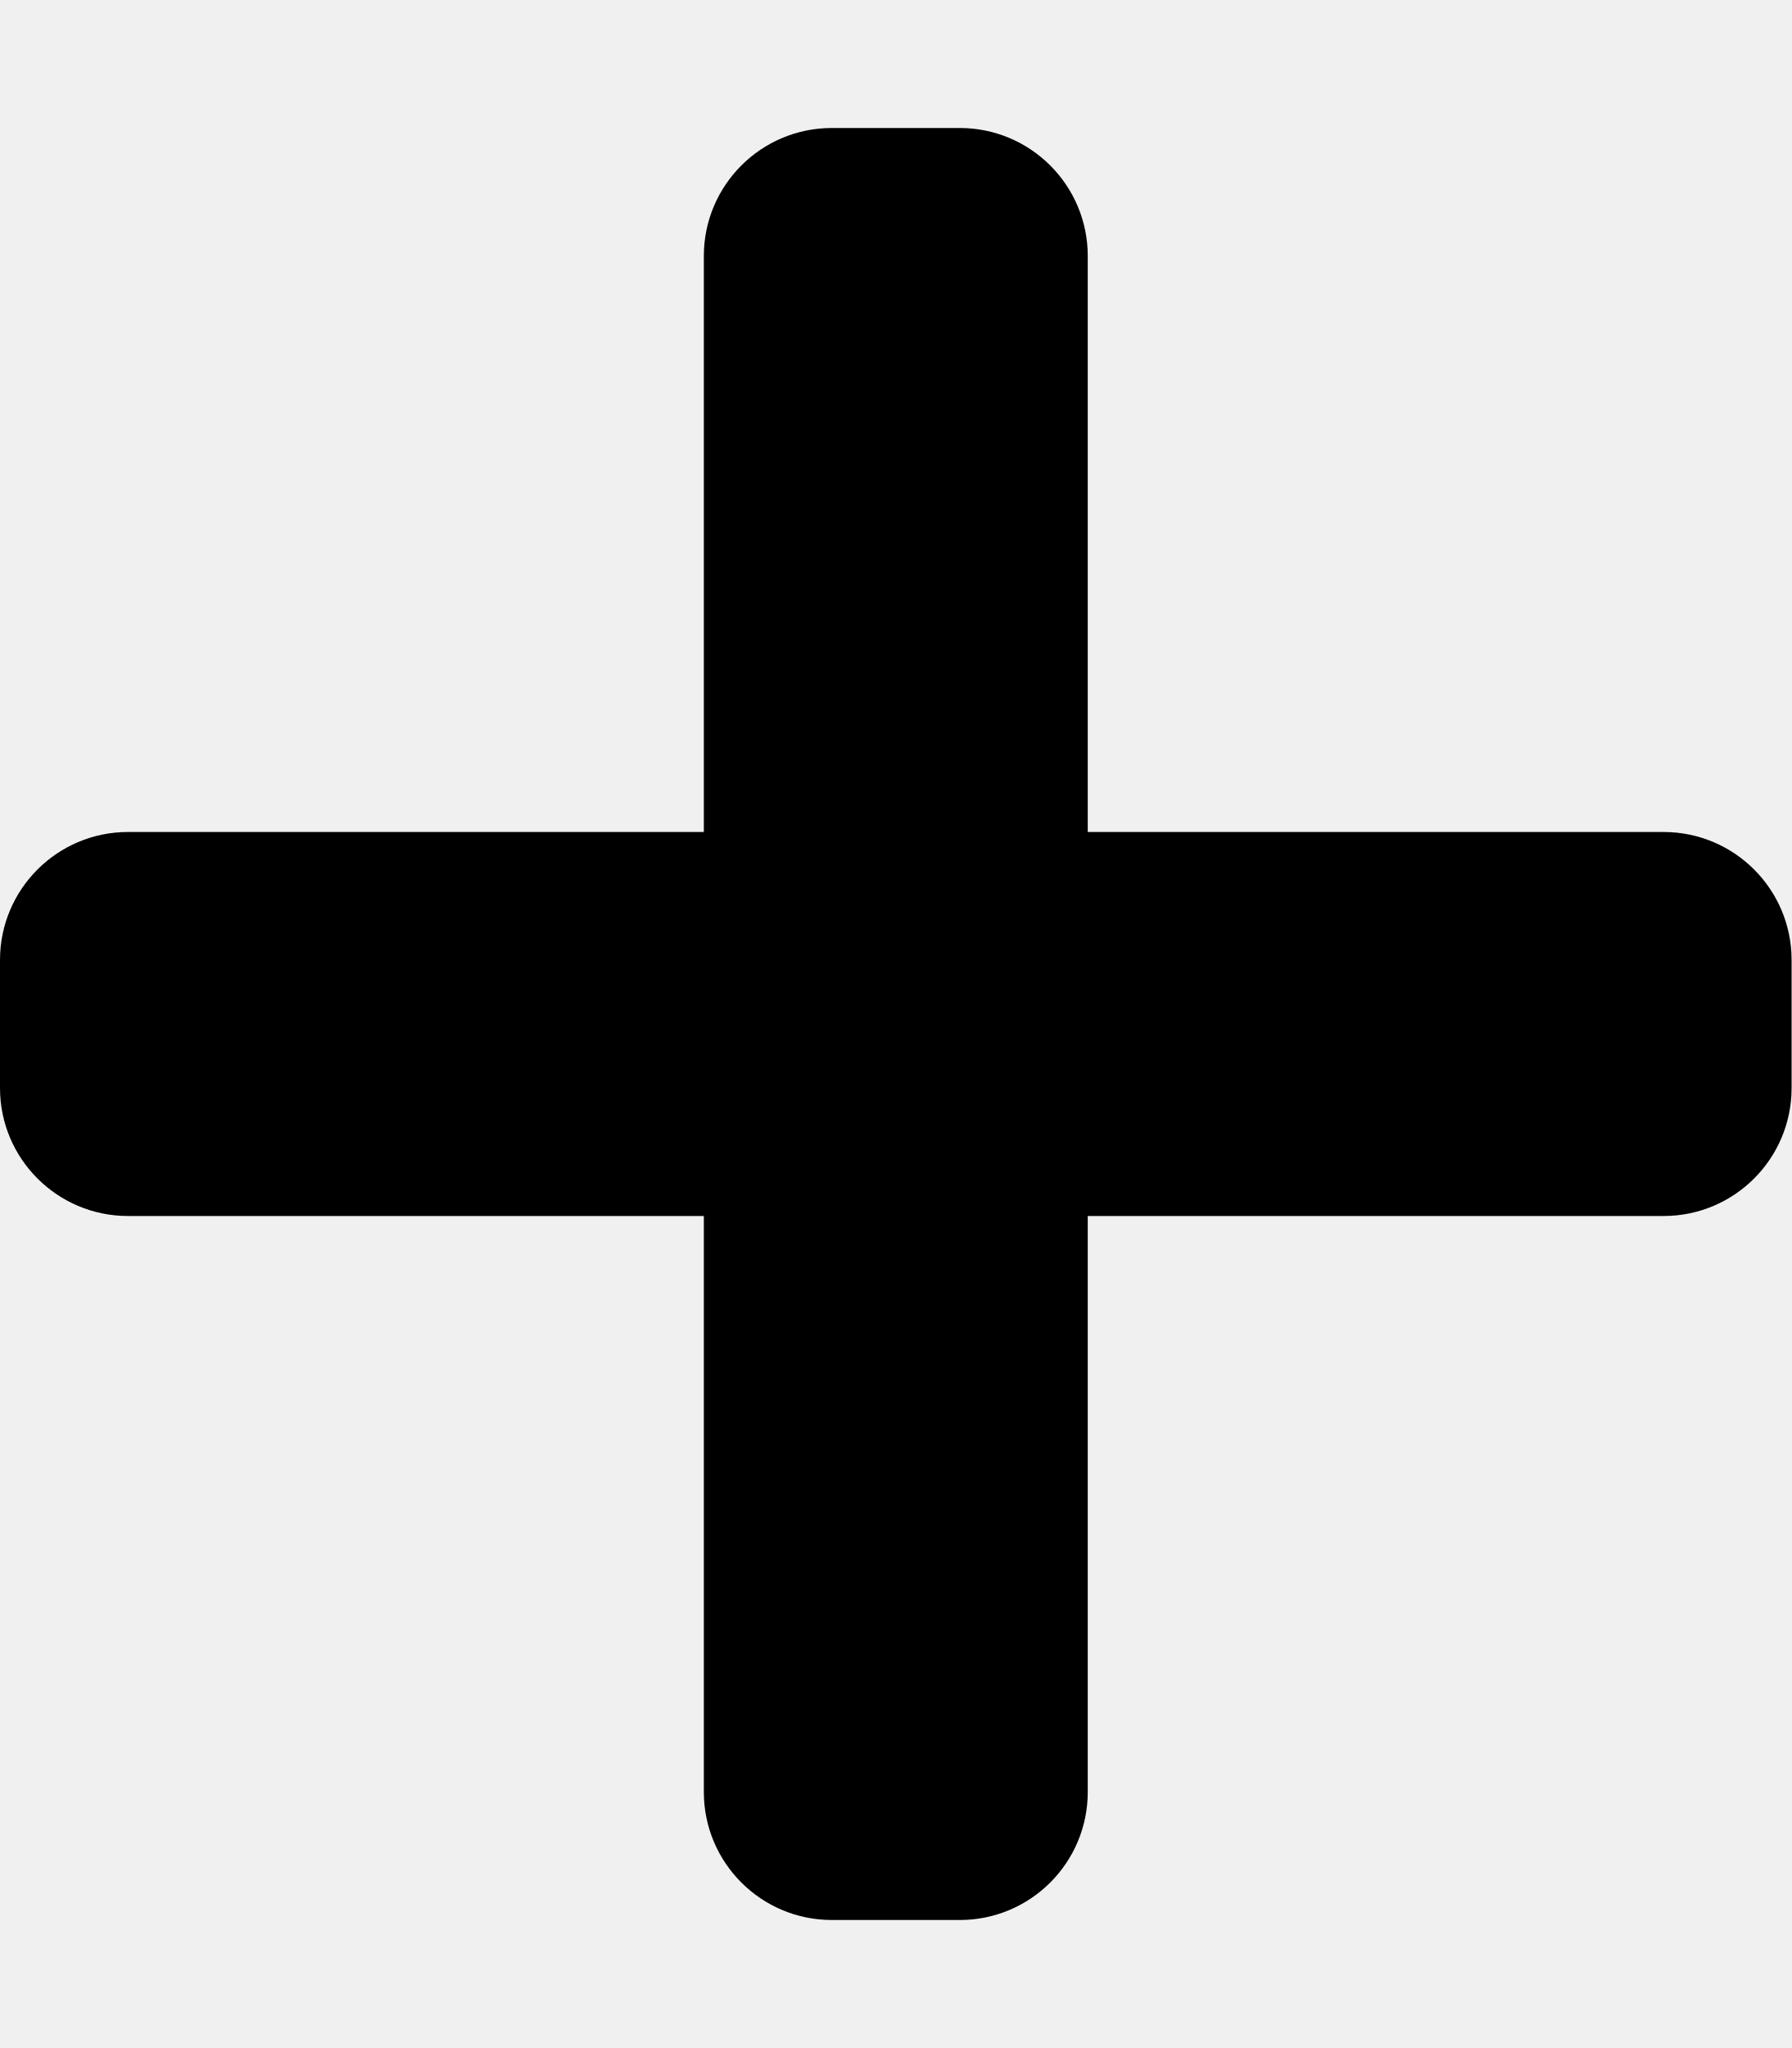
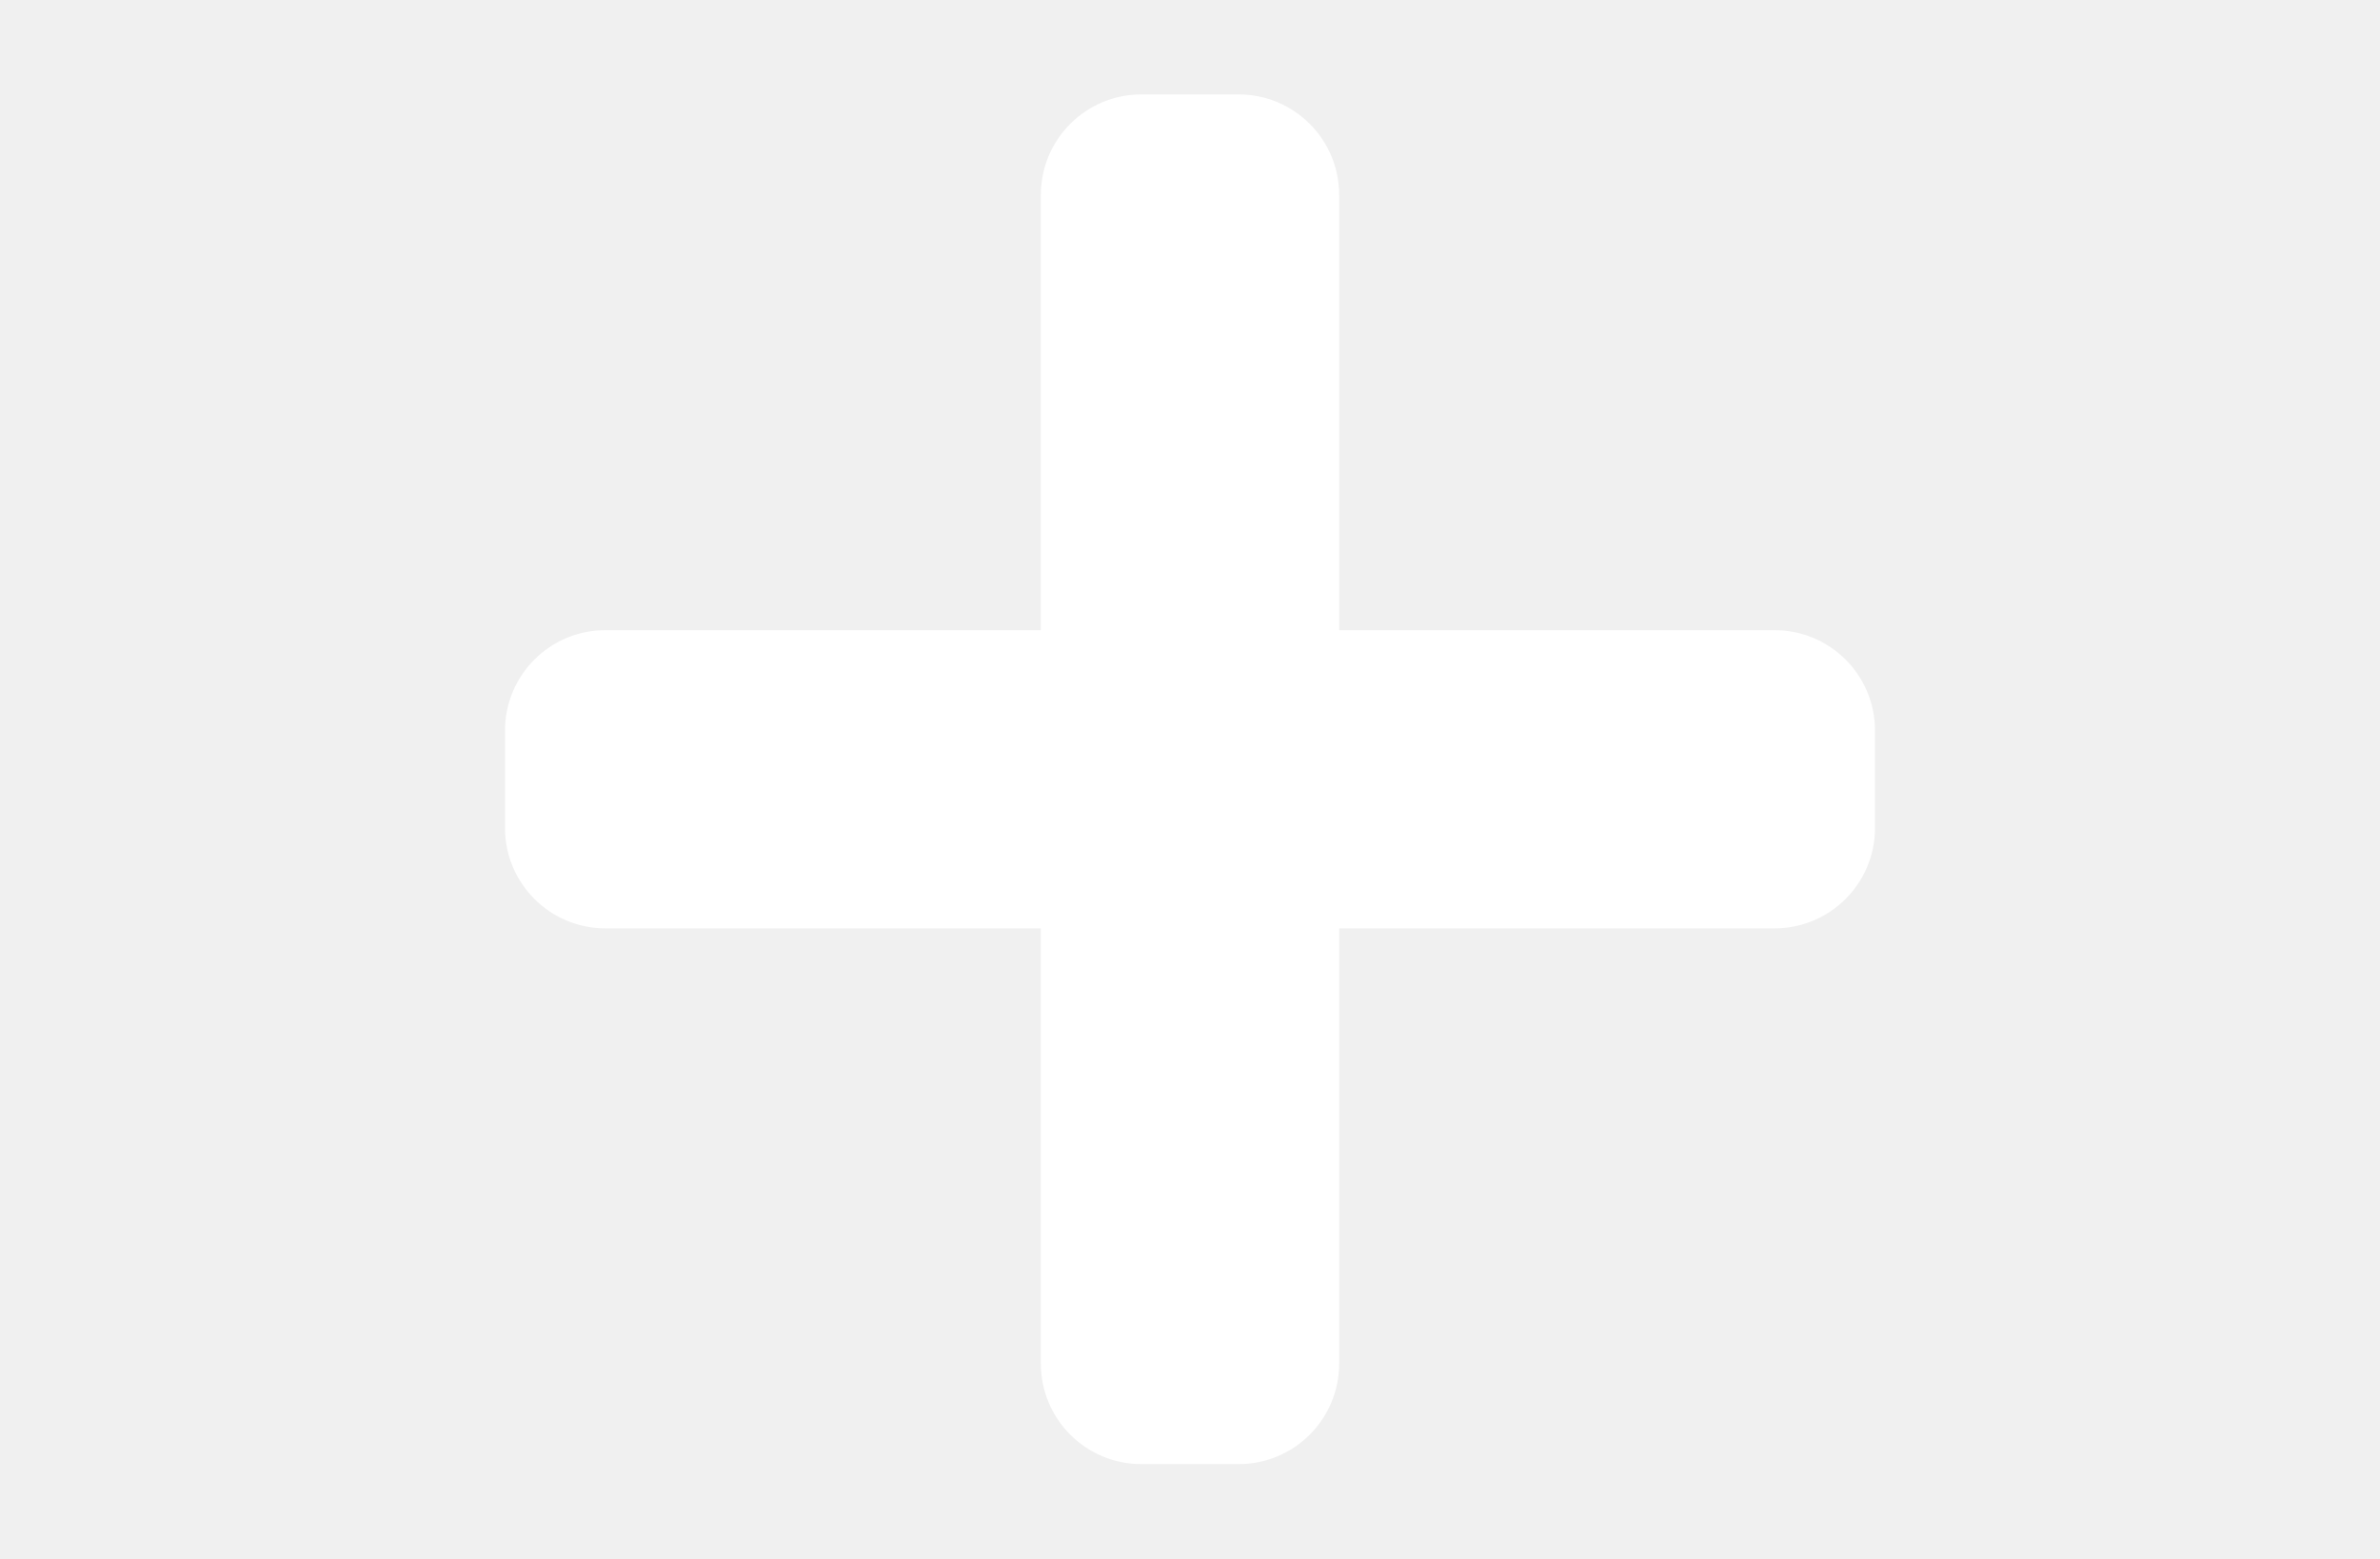
- <svg xmlns="http://www.w3.org/2000/svg" class="svg-inline--fa fa-plus fa-w-14 fa-3x" aria-hidden="true" focusable="false" data-prefix="fas" data-icon="plus" role="img" viewBox="0 0 448 512" data-fa-i2svg="">
-   <path fill="currentColor" d="M416 208H272V64c0-17.67-14.33-32-32-32h-32c-17.67 0-32 14.33-32 32v144H32c-17.67 0-32 14.33-32 32v32c0 17.67 14.33 32 32 32h144v144c0 17.67 14.33 32 32 32h32c17.67 0 32-14.33 32-32V304h144c17.67 0 32-14.33 32-32v-32c0-17.67-14.33-32-32-32z" data-darkreader-inline-fill="" style="--darkreader-inline-fill:currentColor;" />
+ <svg xmlns="http://www.w3.org/2000/svg" version="1.1" id="Layer_1" focusable="false" x="0px" y="0px" width="400px" height="262px" viewBox="0 0 400 262" enable-background="new 0 0 400 262" xml:space="preserve">
+   <path fill="#FFFFFF" stroke="#FFFFFF" stroke-miterlimit="10" d="M298.25,106.438h-73.688V32.75c0-9.042-7.333-16.375-16.375-16.375 h-16.375c-9.042,0-16.375,7.333-16.375,16.375v73.688H101.75c-9.042,0-16.375,7.333-16.375,16.375v16.375 c0,9.042,7.333,16.375,16.375,16.375h73.688v73.688c0,9.042,7.333,16.375,16.375,16.375h16.375c9.042,0,16.375-7.333,16.375-16.375 v-73.688h73.688c9.042,0,16.375-7.333,16.375-16.375v-16.375C314.625,113.771,307.292,106.438,298.25,106.438z" />
</svg>
